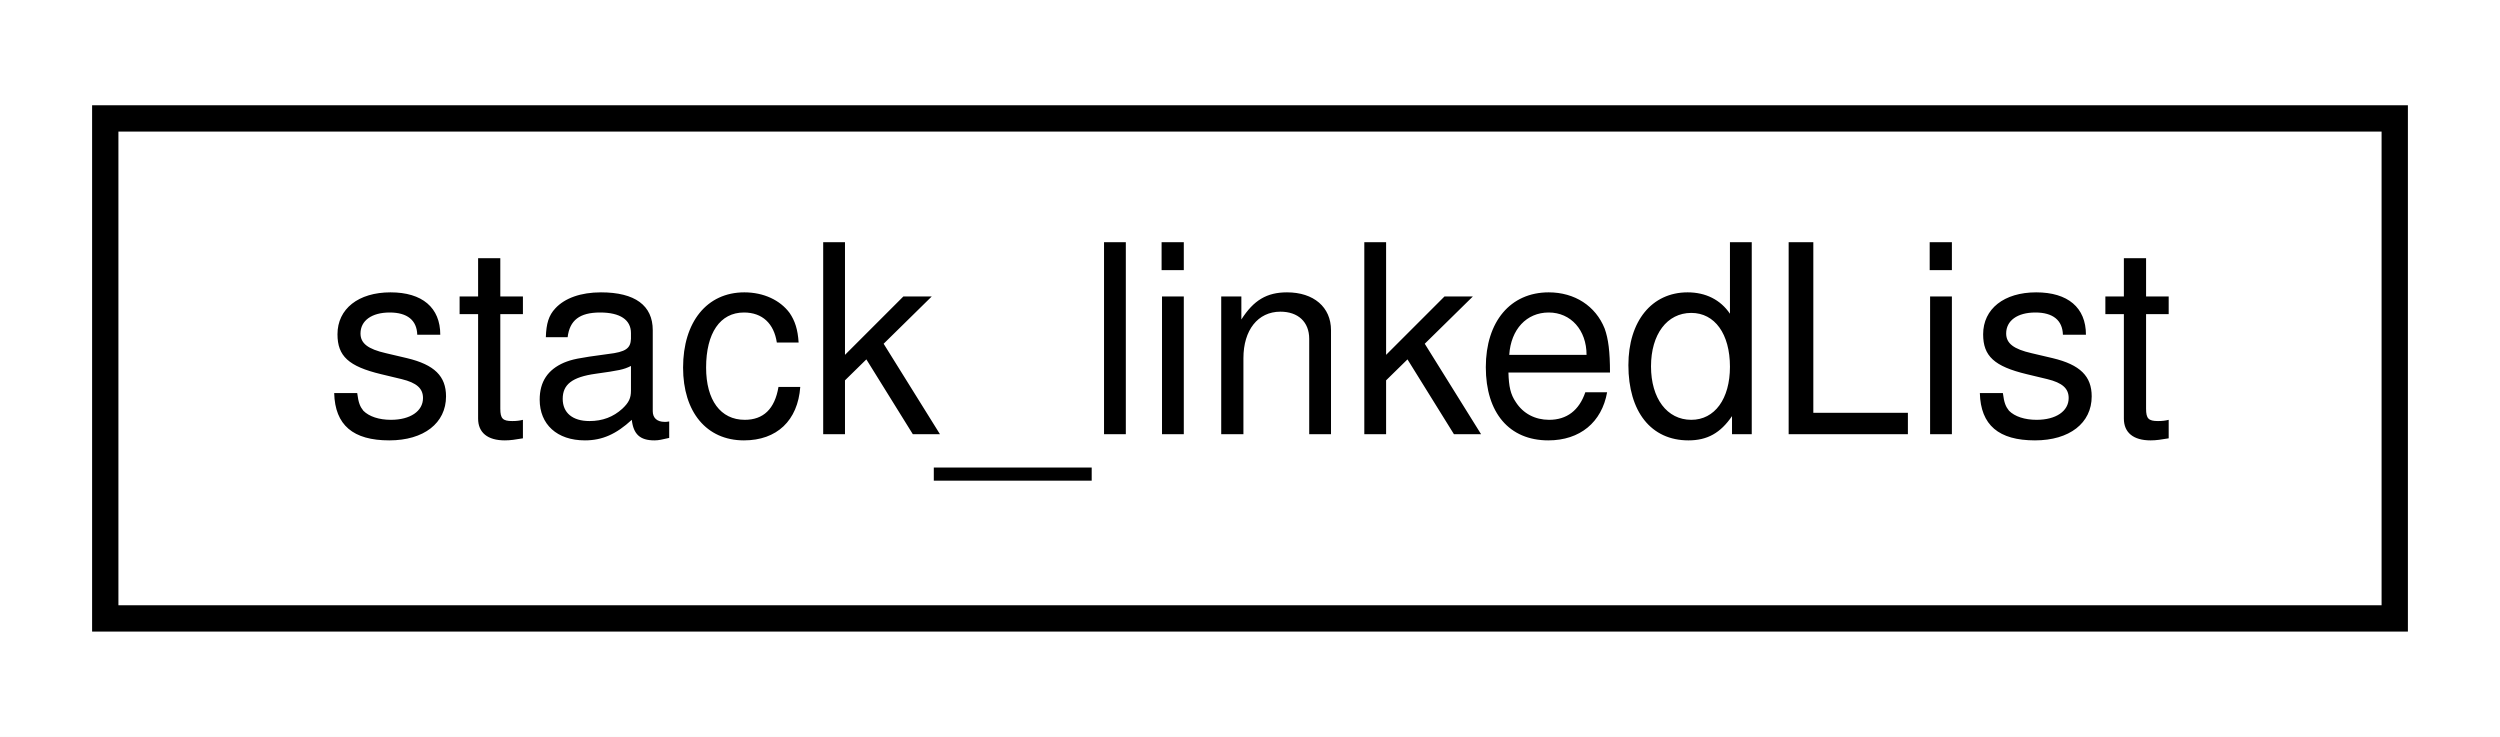
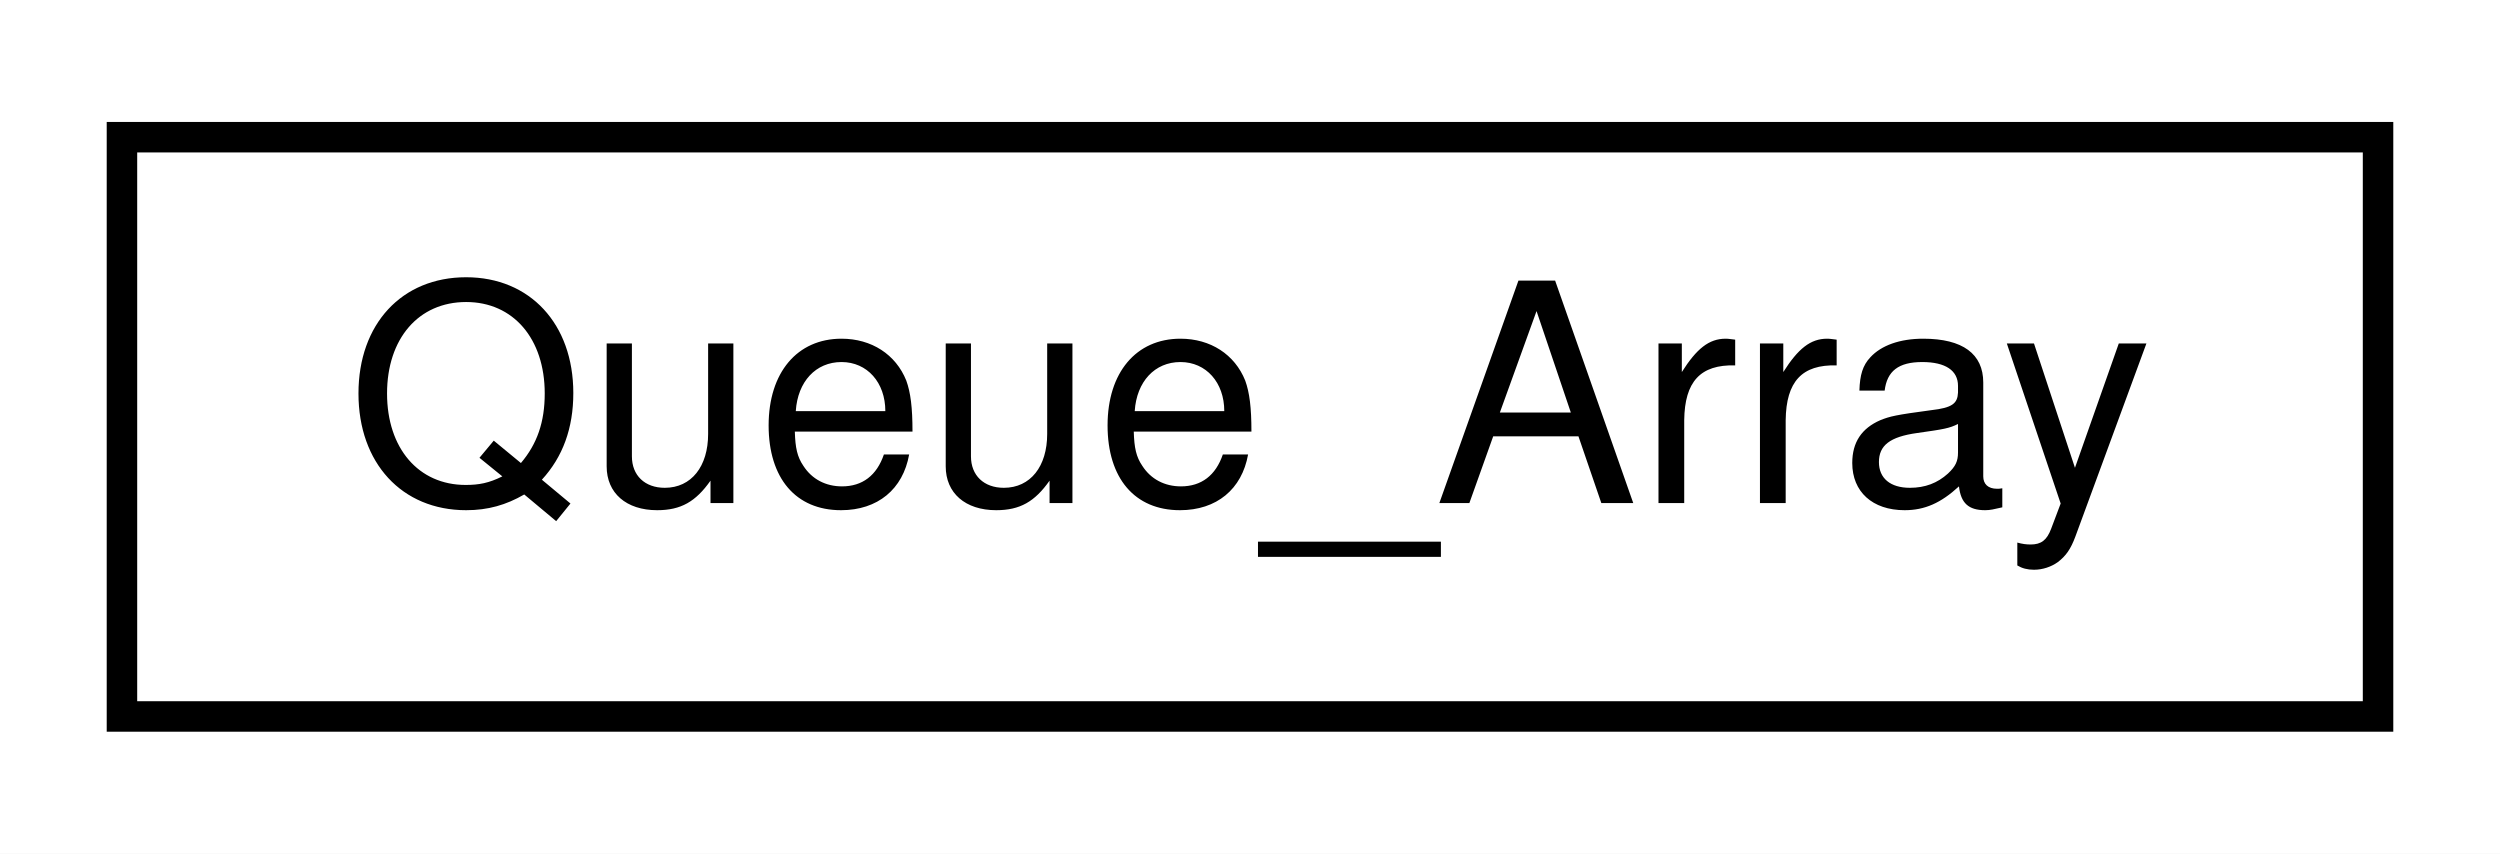
- <svg xmlns="http://www.w3.org/2000/svg" xmlns:xlink="http://www.w3.org/1999/xlink" width="95pt" height="28pt" viewBox="0.00 0.00 95.00 28.00">
+ <svg xmlns="http://www.w3.org/2000/svg" xmlns:xlink="http://www.w3.org/1999/xlink" width="82pt" height="28pt" viewBox="0.00 0.00 82.00 28.00">
  <g id="graph0" class="graph" transform="scale(1 1) rotate(0) translate(4 24)">
-     <polygon fill="white" stroke="transparent" points="-4,4 -4,-24 91,-24 91,4 -4,4" />
+     <polygon fill="white" stroke="transparent" points="-4,4 -4,-24 78,-24 78,4 -4,4" />
    <g id="node1" class="node">
      <g id="a_node1">
-         <a xlink:href="d2/dc4/classstack__linked_list.html" target="_top" xlink:title=" ">
-           <polygon fill="white" stroke="black" points="0,-0.5 0,-19.5 87,-19.5 87,-0.5 0,-0.5" />
-           <text text-anchor="middle" x="43.5" y="-7.5" font-family="Helvetica,sans-Serif" font-size="10.00">stack_linkedList</text>
+         <a xlink:href="d0/dd2/class_queue___array.html" target="_top" xlink:title=" ">
+           <polygon fill="white" stroke="black" points="0,-0.5 0,-19.5 74,-19.5 74,-0.5 0,-0.5" />
+           <text text-anchor="middle" x="37" y="-7.5" font-family="Helvetica,sans-Serif" font-size="10.00">Queue_Array</text>
        </a>
      </g>
    </g>
  </g>
</svg>
